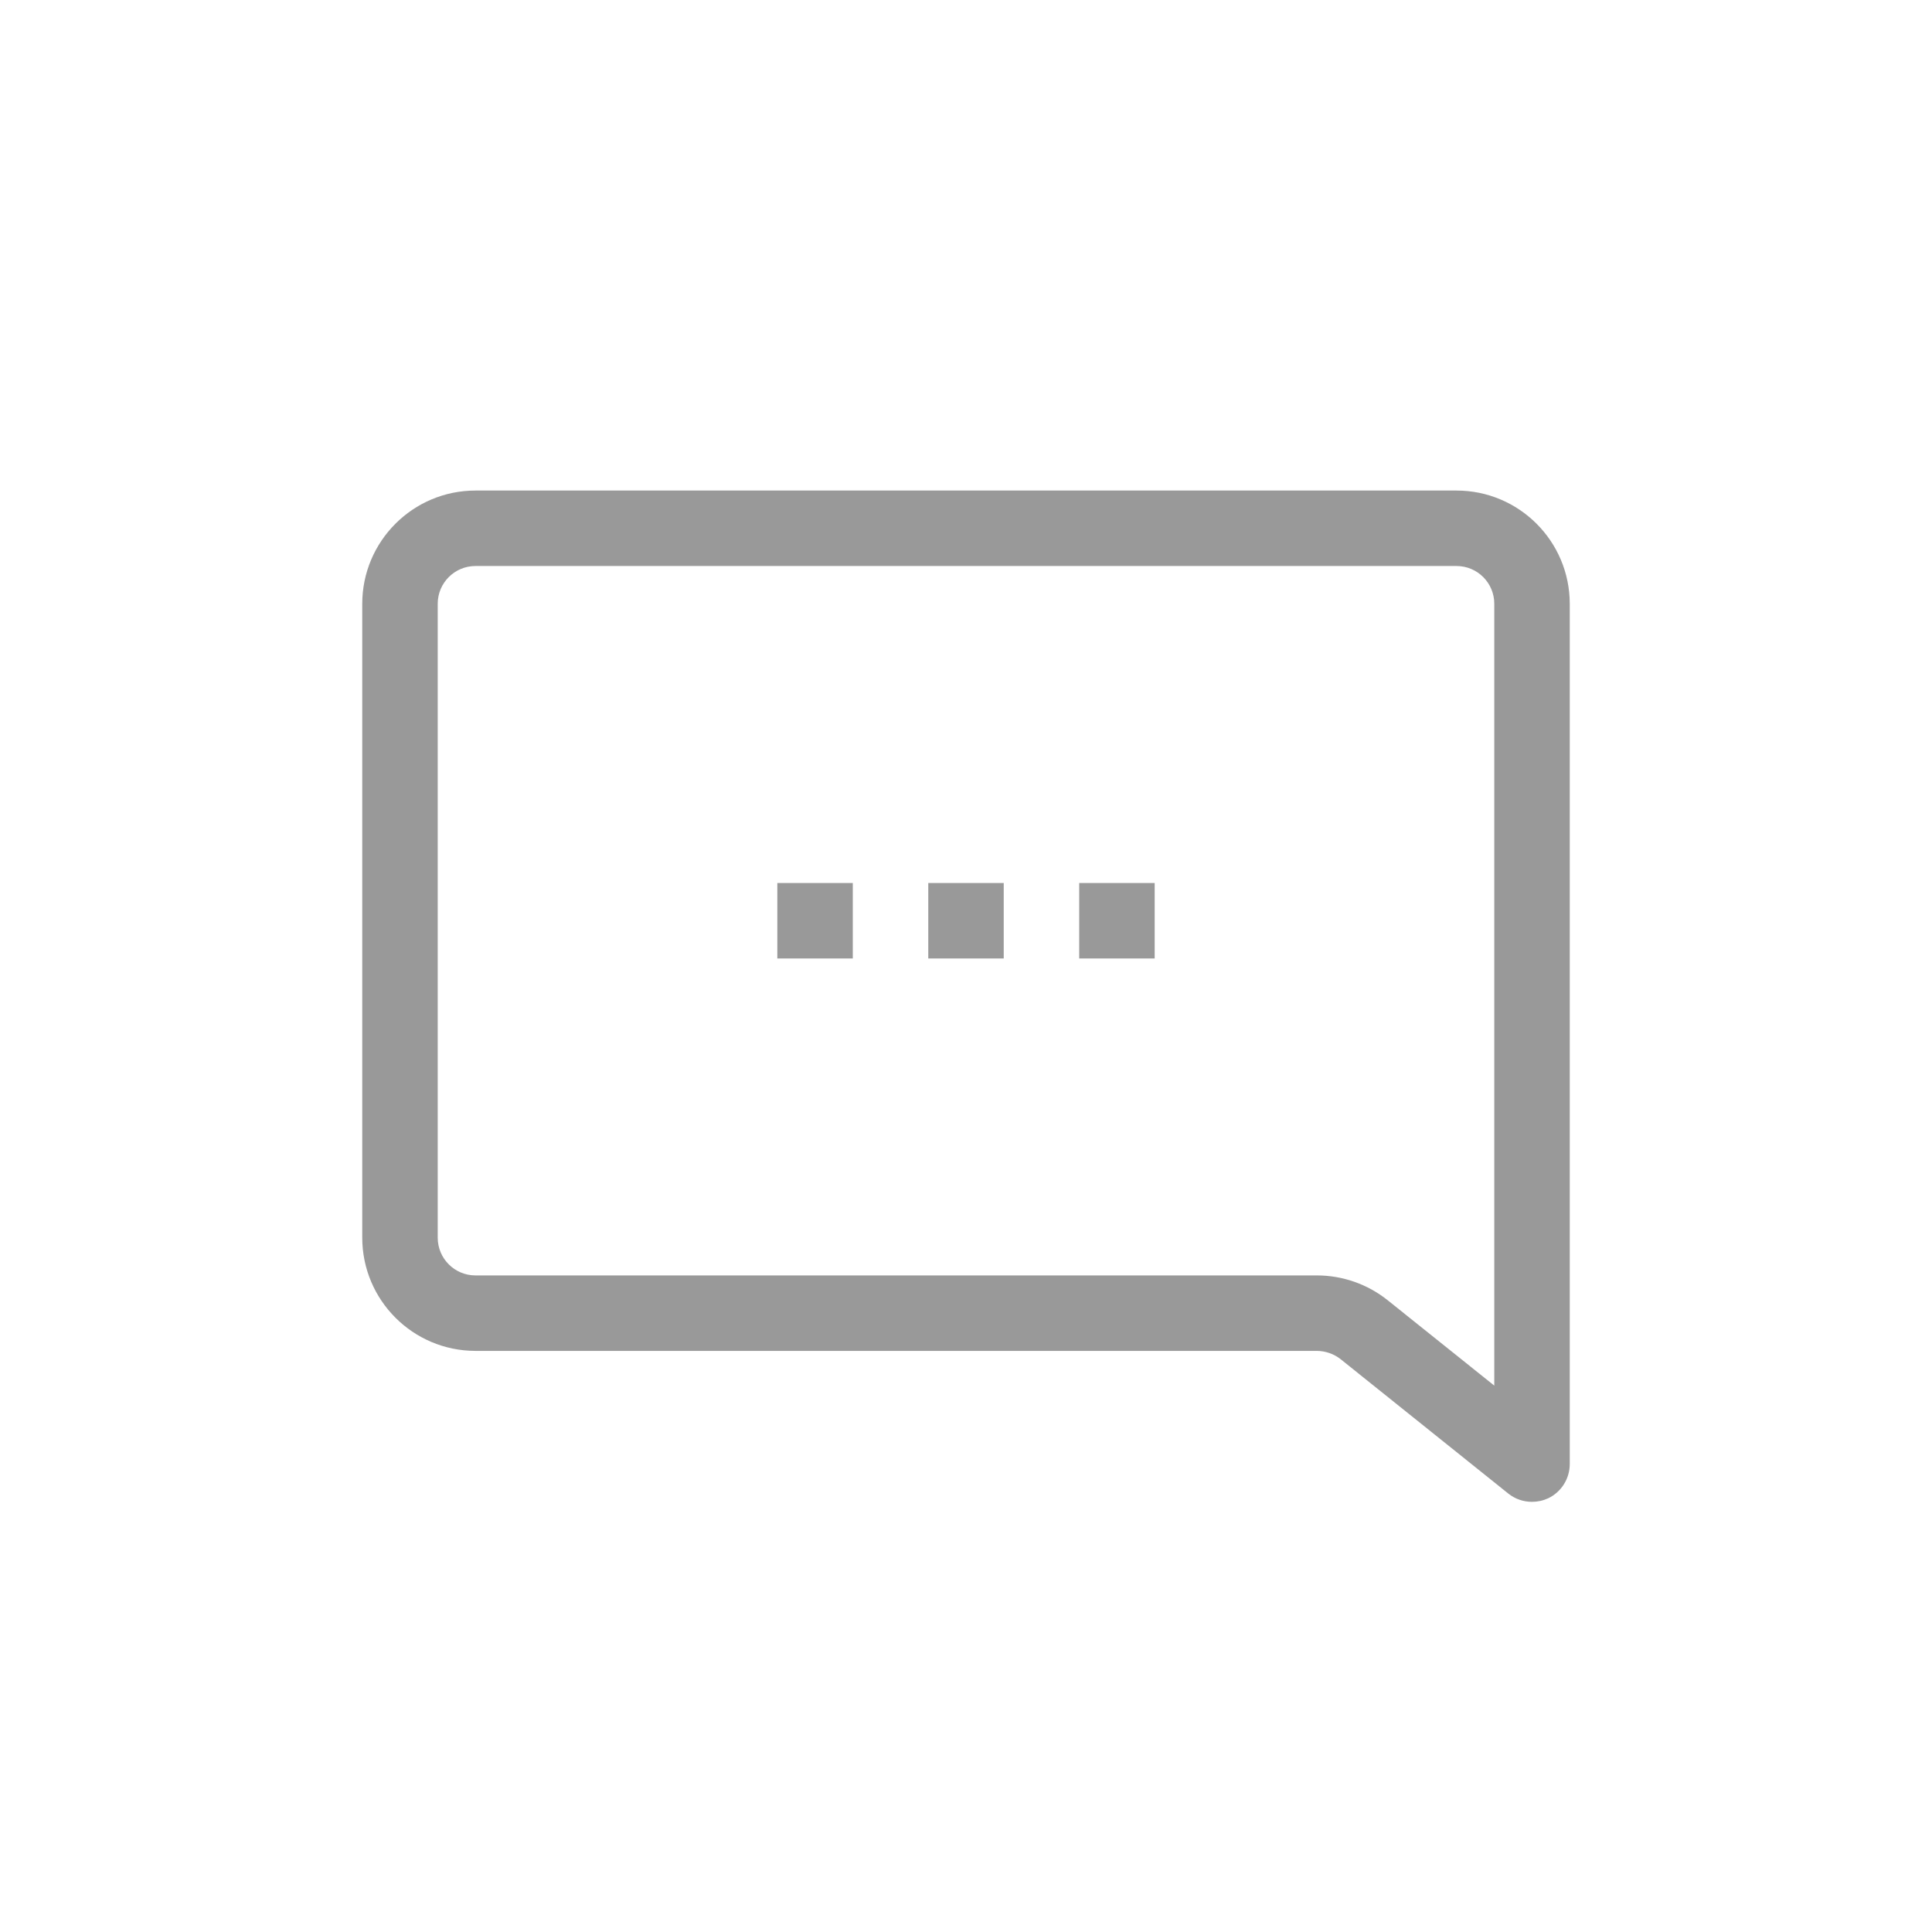
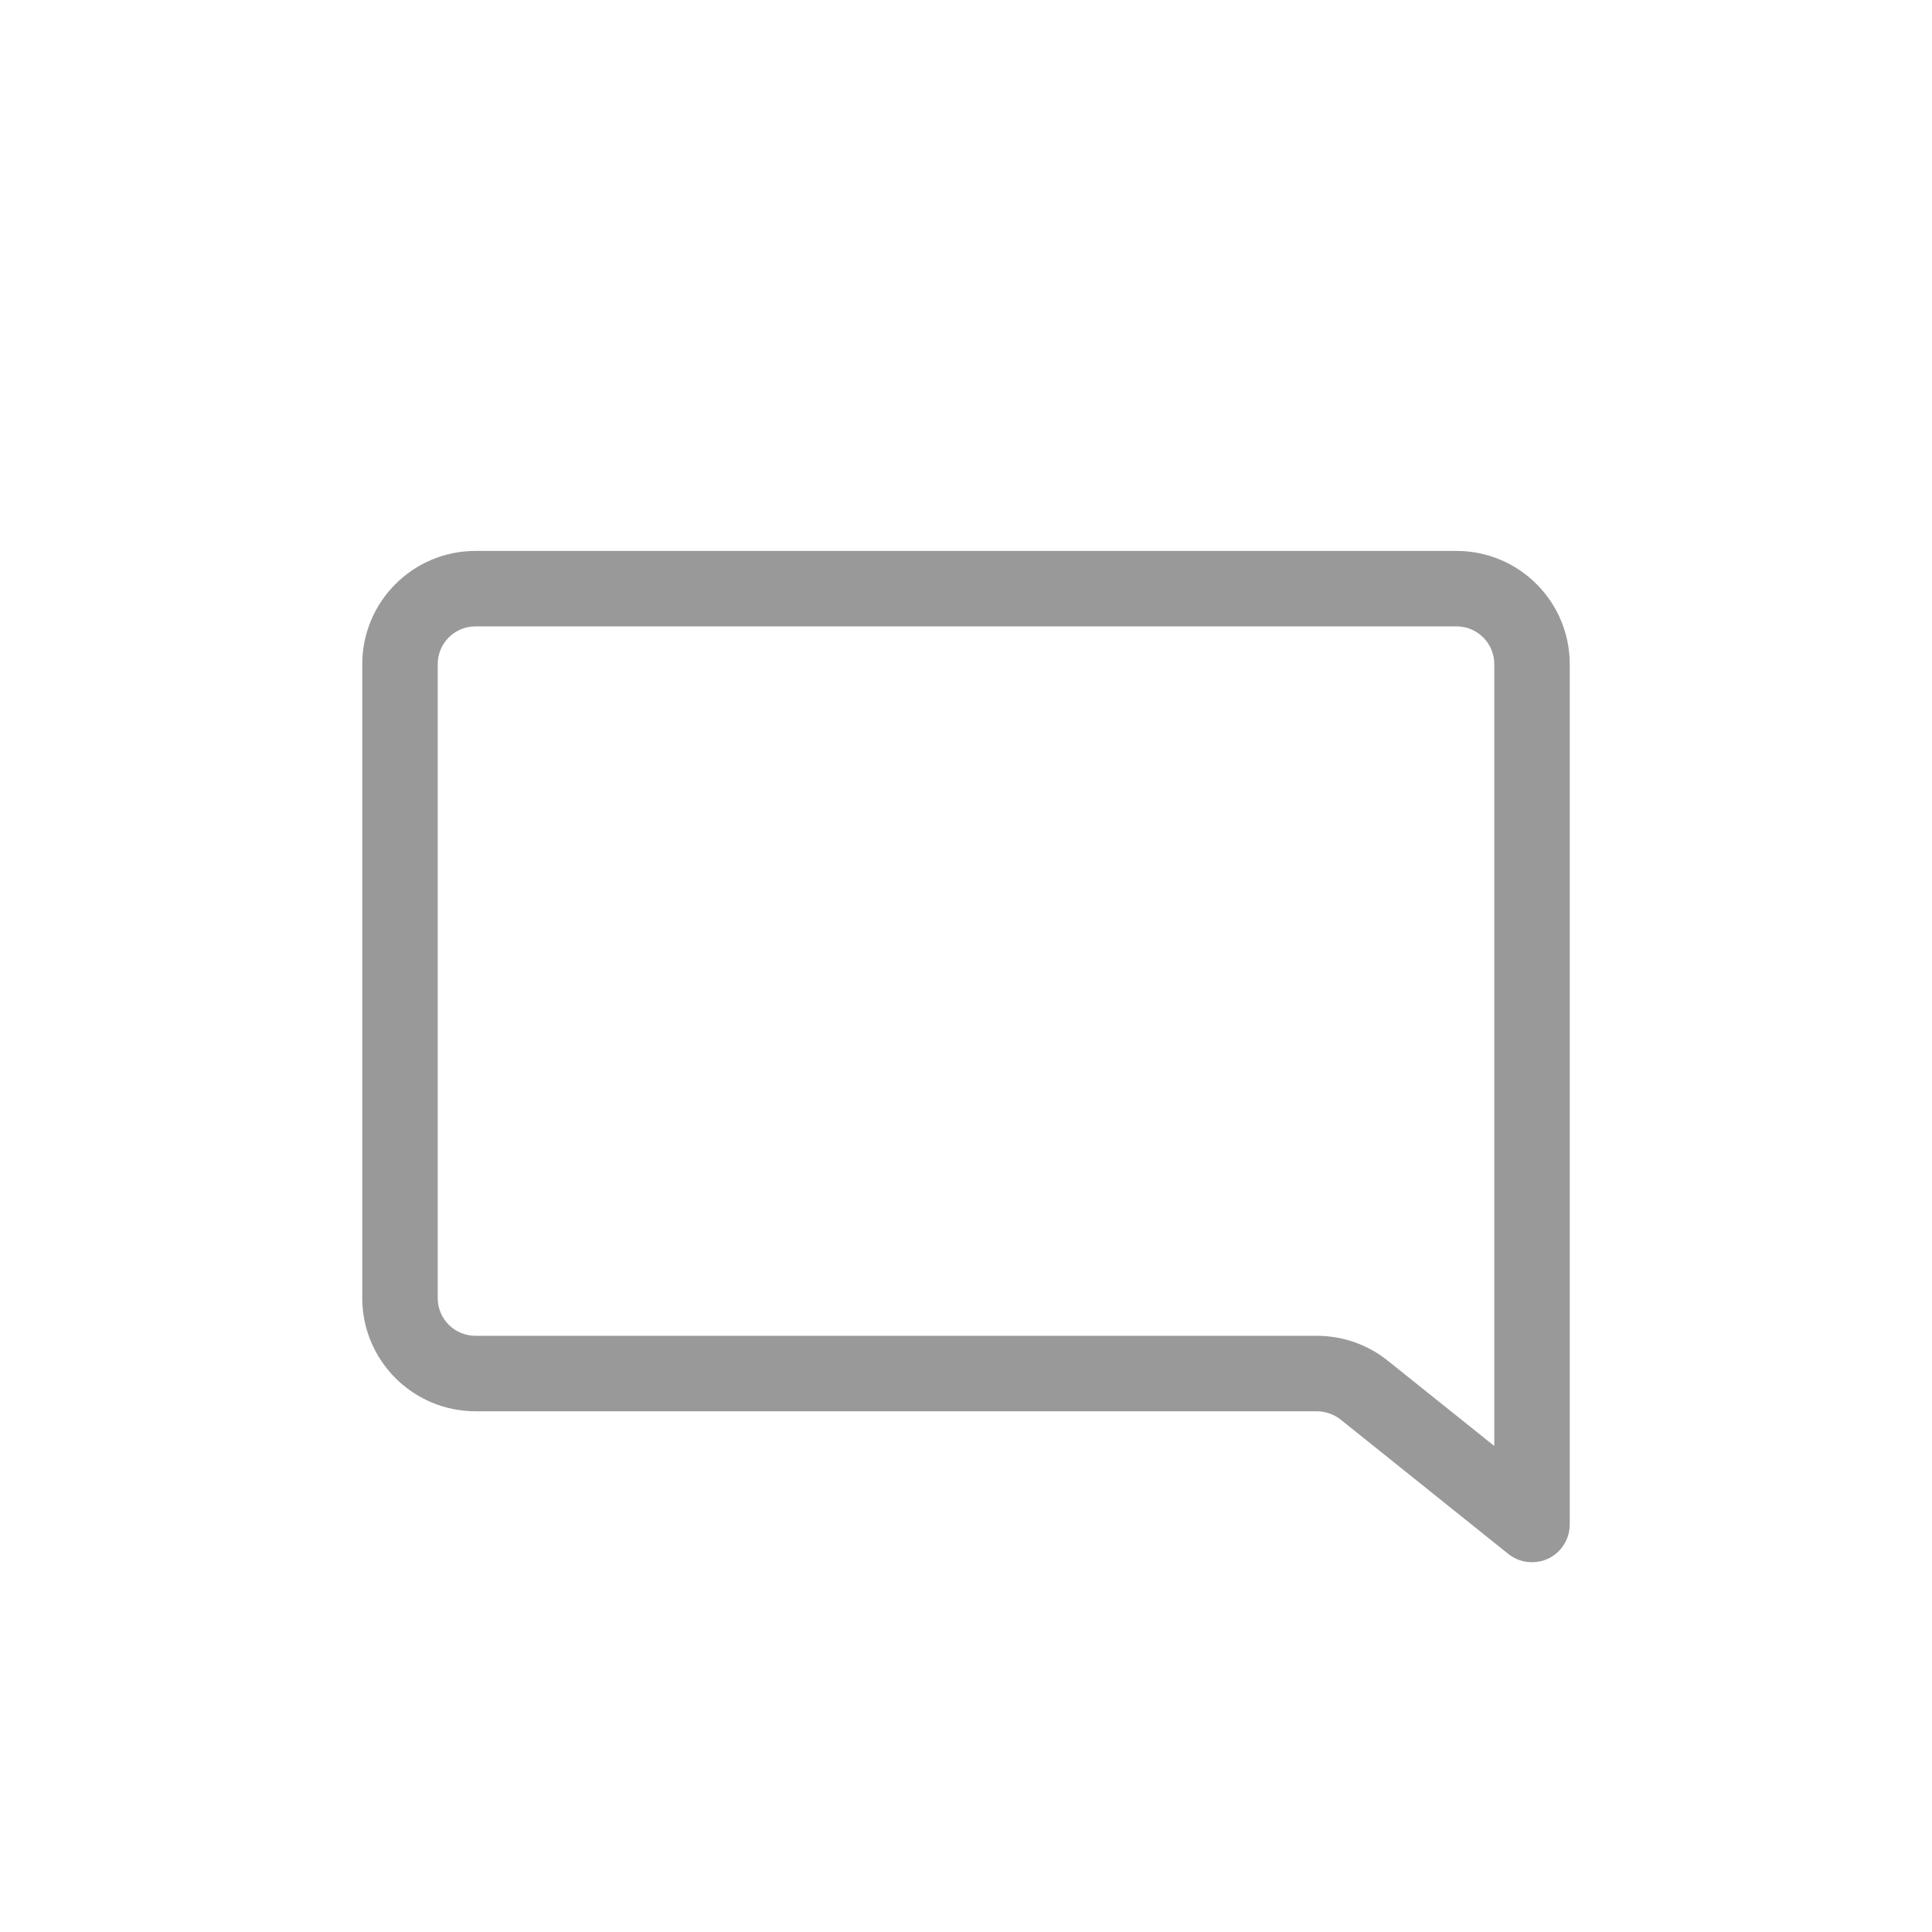
<svg xmlns="http://www.w3.org/2000/svg" width="64" height="64" viewBox="0 0 64 64">
  <defs>
    <style>
      .cls-1 {
        fill: #999;
        fill-rule: evenodd;
      }
    </style>
  </defs>
  <g id="icons__im">
-     <path class="cls-1" d="M720.25,1308.25h-32.5A3.753,3.753,0,0,0,684,1312v21a3.753,3.753,0,0,0,3.75,3.75h27.874a1.291,1.291,0,0,1,.78.27l5.565,4.46a1.251,1.251,0,0,0,.781.27,1.288,1.288,0,0,0,.542-0.12,1.259,1.259,0,0,0,.708-1.13V1312A3.753,3.753,0,0,0,720.25,1308.25Zm1.25,29.65-3.534-2.83a3.761,3.761,0,0,0-2.342-.82H687.75a1.25,1.25,0,0,1-1.25-1.25v-21a1.25,1.25,0,0,1,1.25-1.25h32.5a1.25,1.25,0,0,1,1.25,1.25v25.9Zm-23.75-14.15h2.5v-2.5h-2.5v2.5Zm10,0h2.5v-2.5h-2.5v2.5Zm-5,0h2.5v-2.5h-2.5v2.5Z" transform="translate(-672 -1292)" />
+     <path class="cls-1" d="M720.25,1310.25h-32.5A3.753,3.753,0,0,0,684,1314v21a3.753,3.753,0,0,0,3.75,3.75h27.873a1.292,1.292,0,0,1,.781.27l5.565,4.46a1.251,1.251,0,0,0,.781.27,1.288,1.288,0,0,0,.542-0.12,1.259,1.259,0,0,0,.708-1.13V1314A3.753,3.753,0,0,0,720.25,1310.25Zm1.25,29.65-3.534-2.83a3.762,3.762,0,0,0-2.343-.82H687.75a1.25,1.25,0,0,1-1.25-1.25v-21a1.25,1.25,0,0,1,1.25-1.25h32.5a1.25,1.25,0,0,1,1.25,1.25v25.9Z" transform="translate(-672 -1292)" />
  </g>
</svg>
